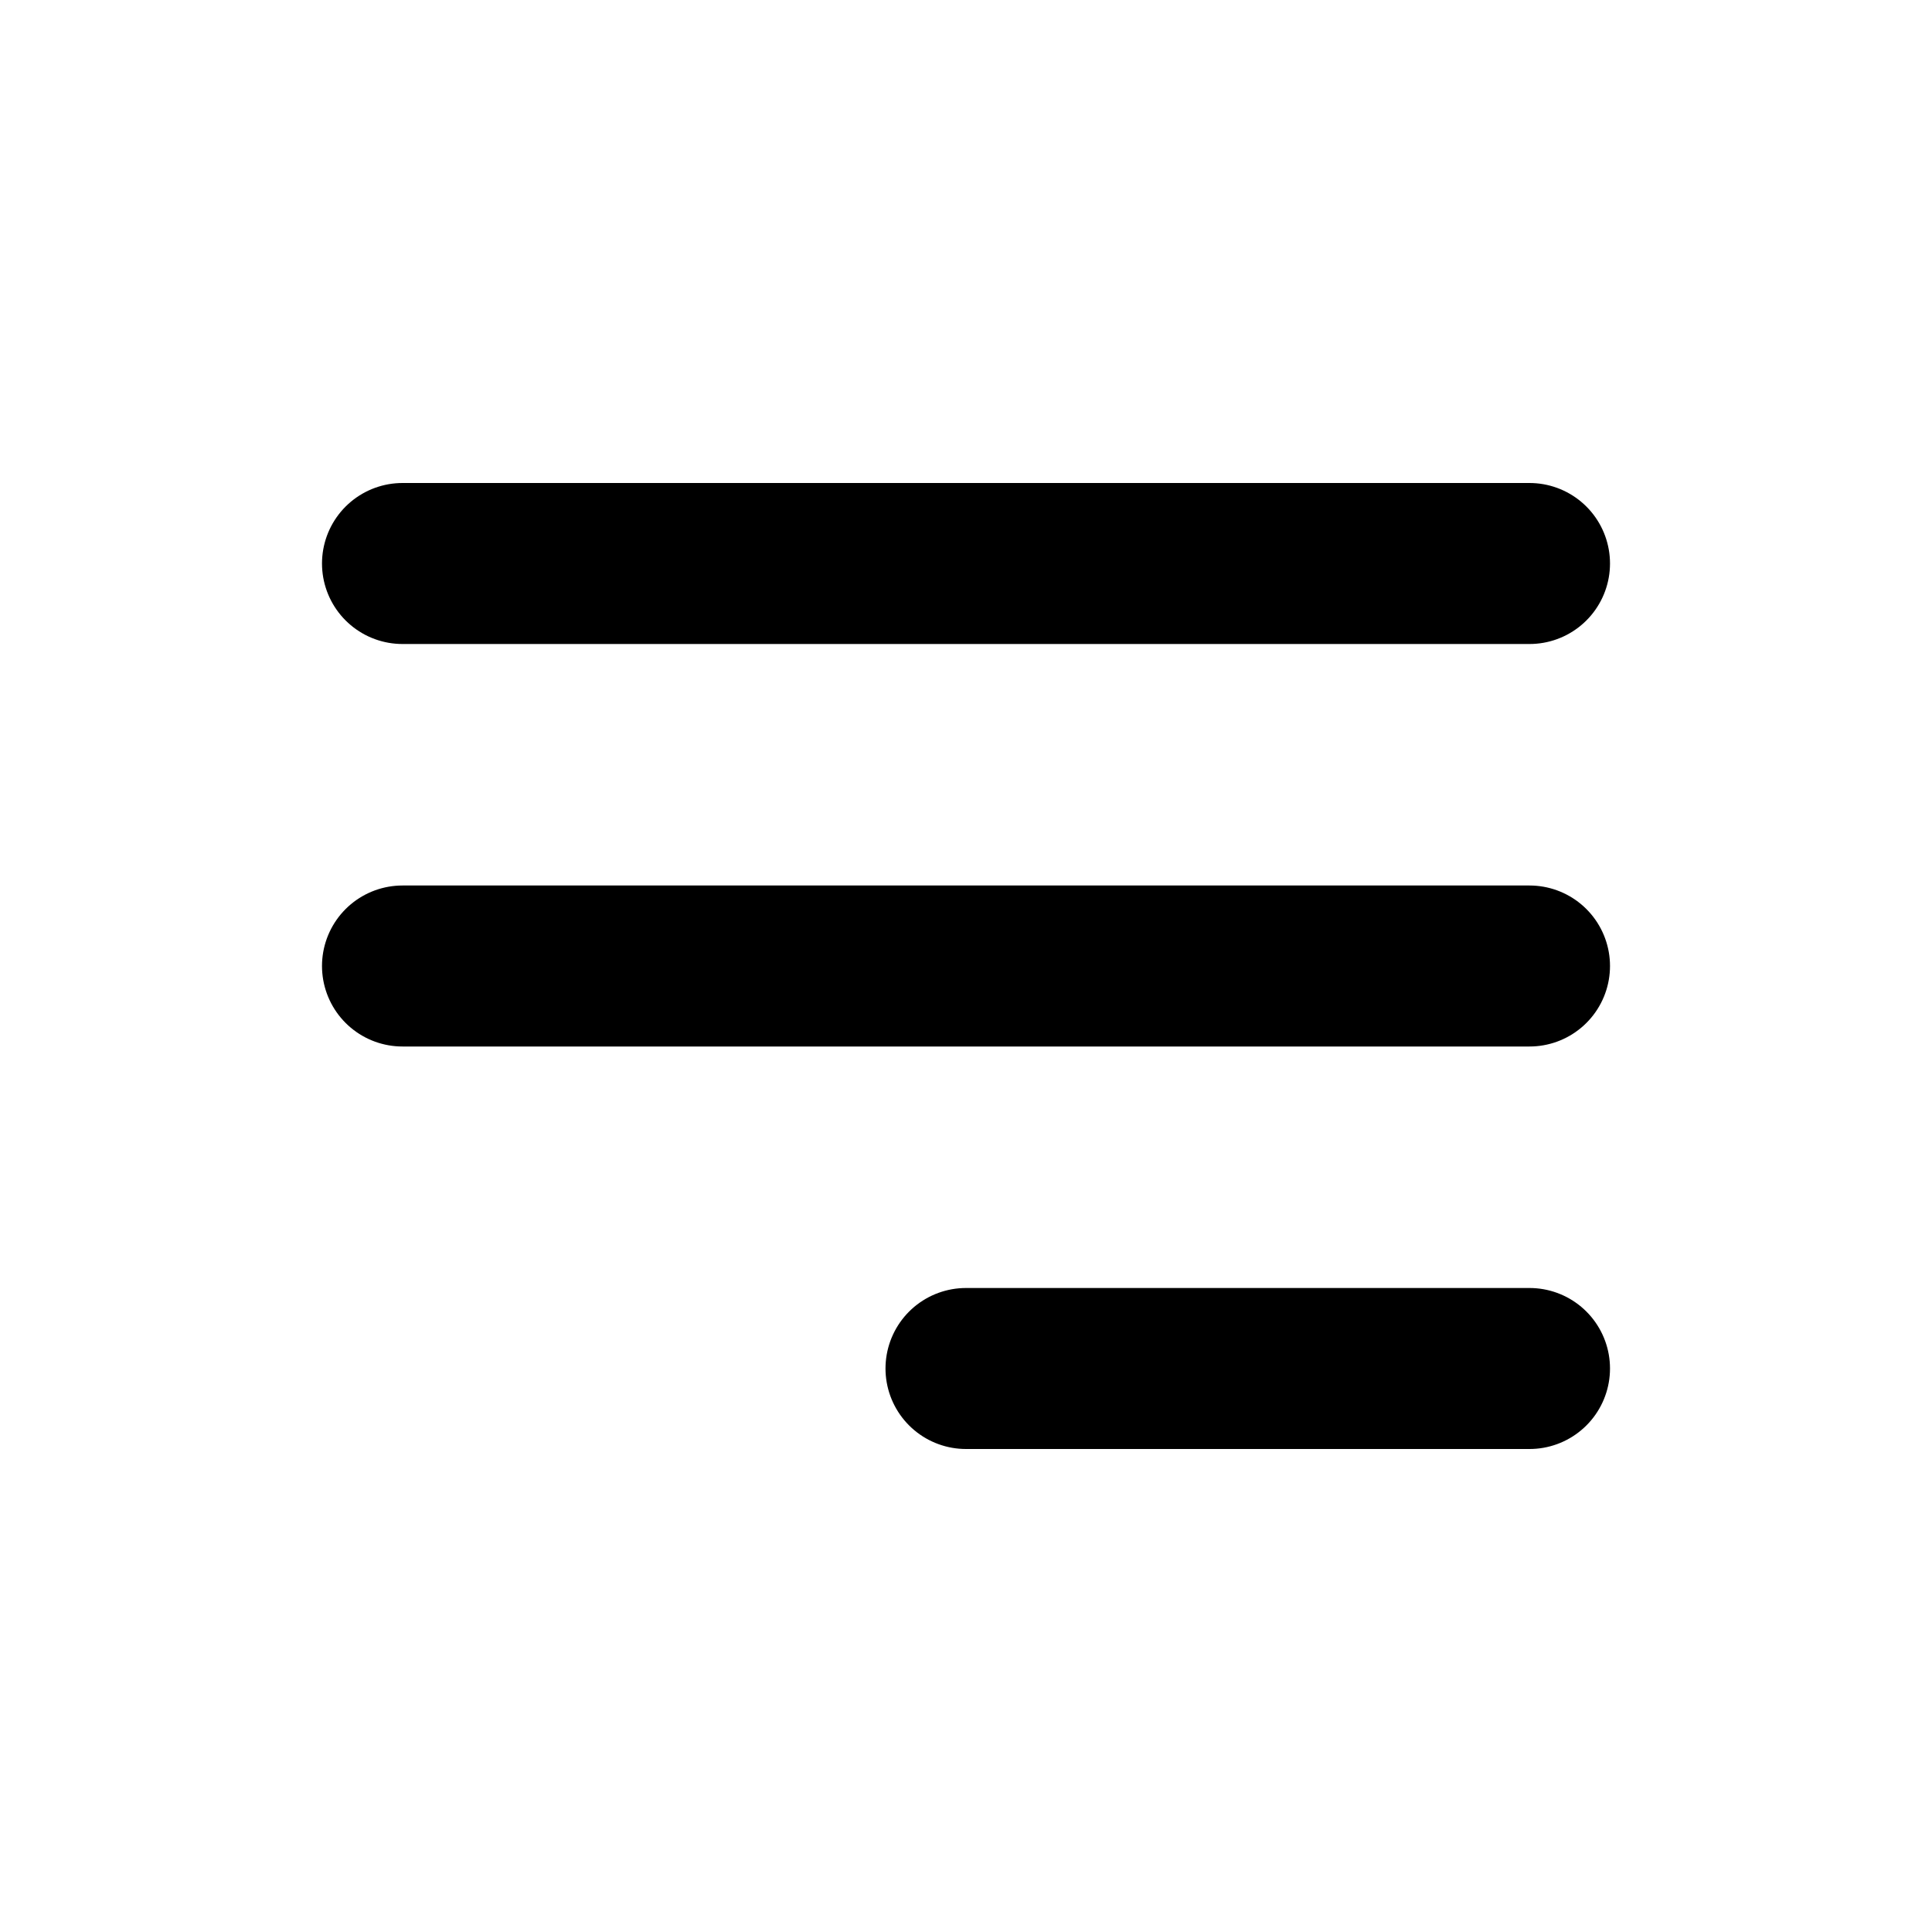
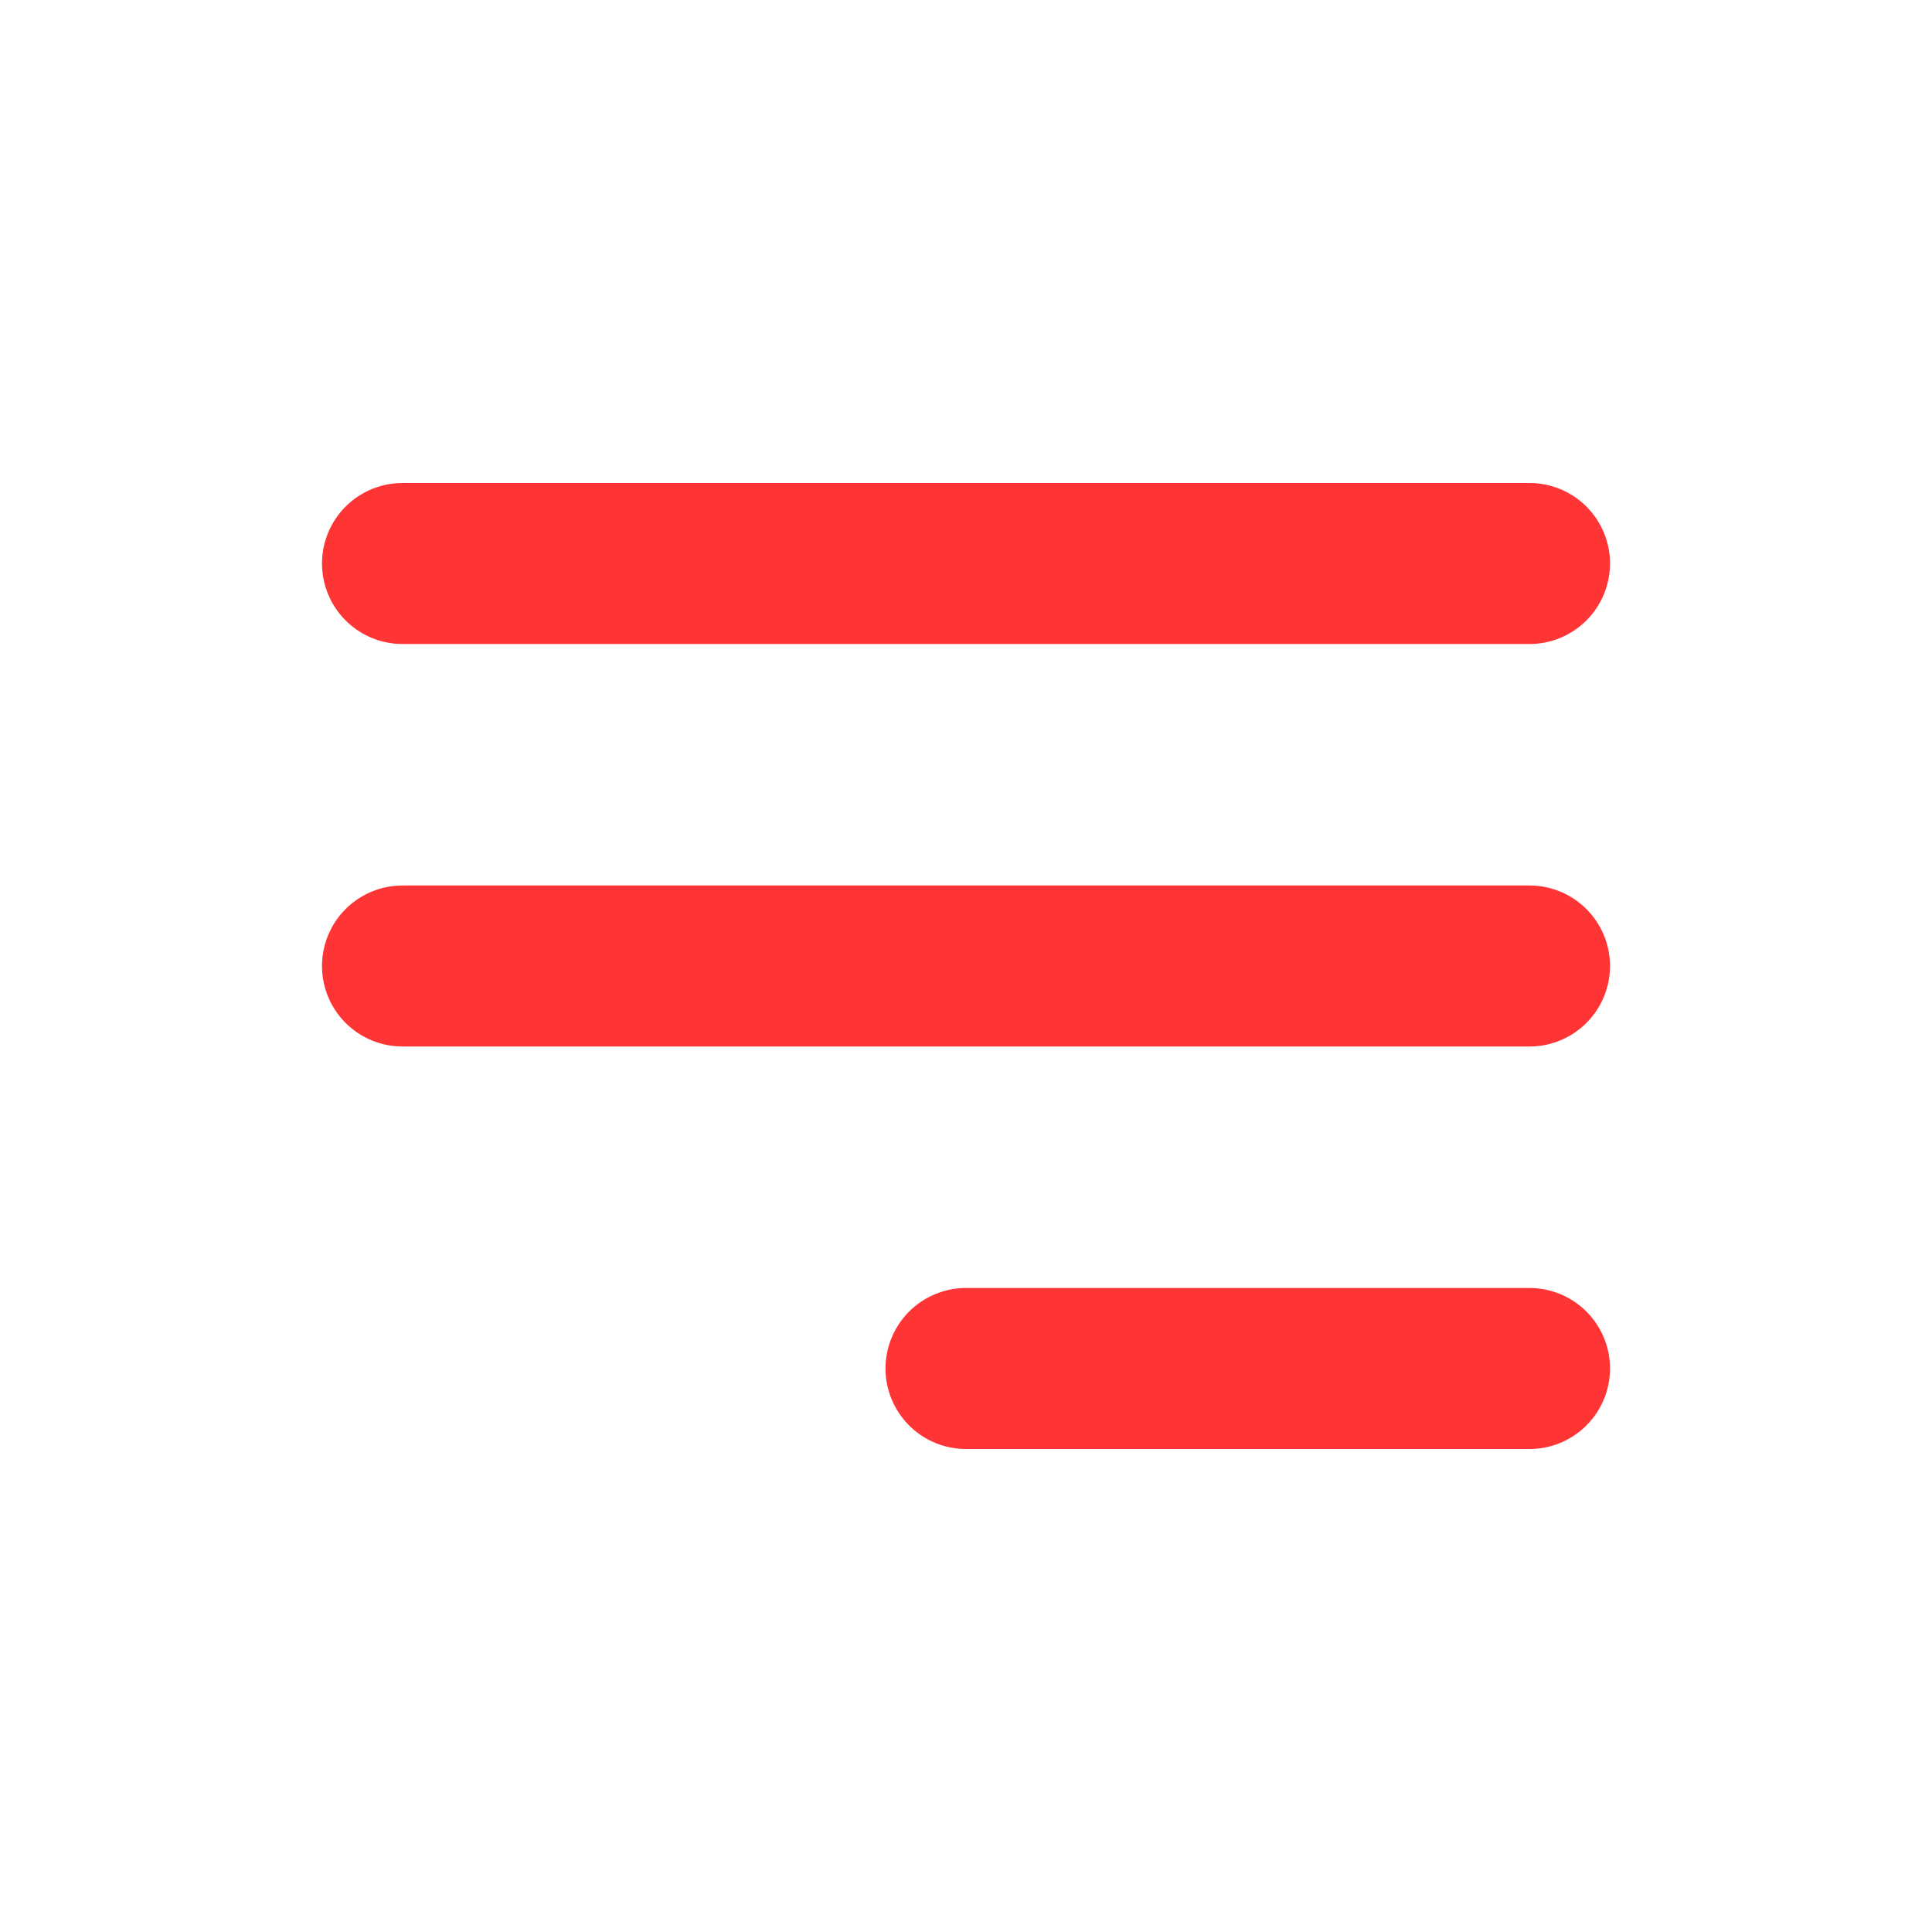
<svg xmlns="http://www.w3.org/2000/svg" width="800px" height="800px" viewBox="0 0 24 24" fill="none">
  <g id="Menu / Menu_Alt_01">
-     <path id="Vector" d="M12 17H19M5 12H19M5 7H19" stroke="#000000" stroke-width="2" stroke-linecap="round" stroke-linejoin="round" />
+     <path id="Vector" d="M12 17H19M5 12H19M5 7H19" stroke="#FF3434" stroke-width="2" stroke-linecap="round" stroke-linejoin="round" />
  </g>
</svg>
